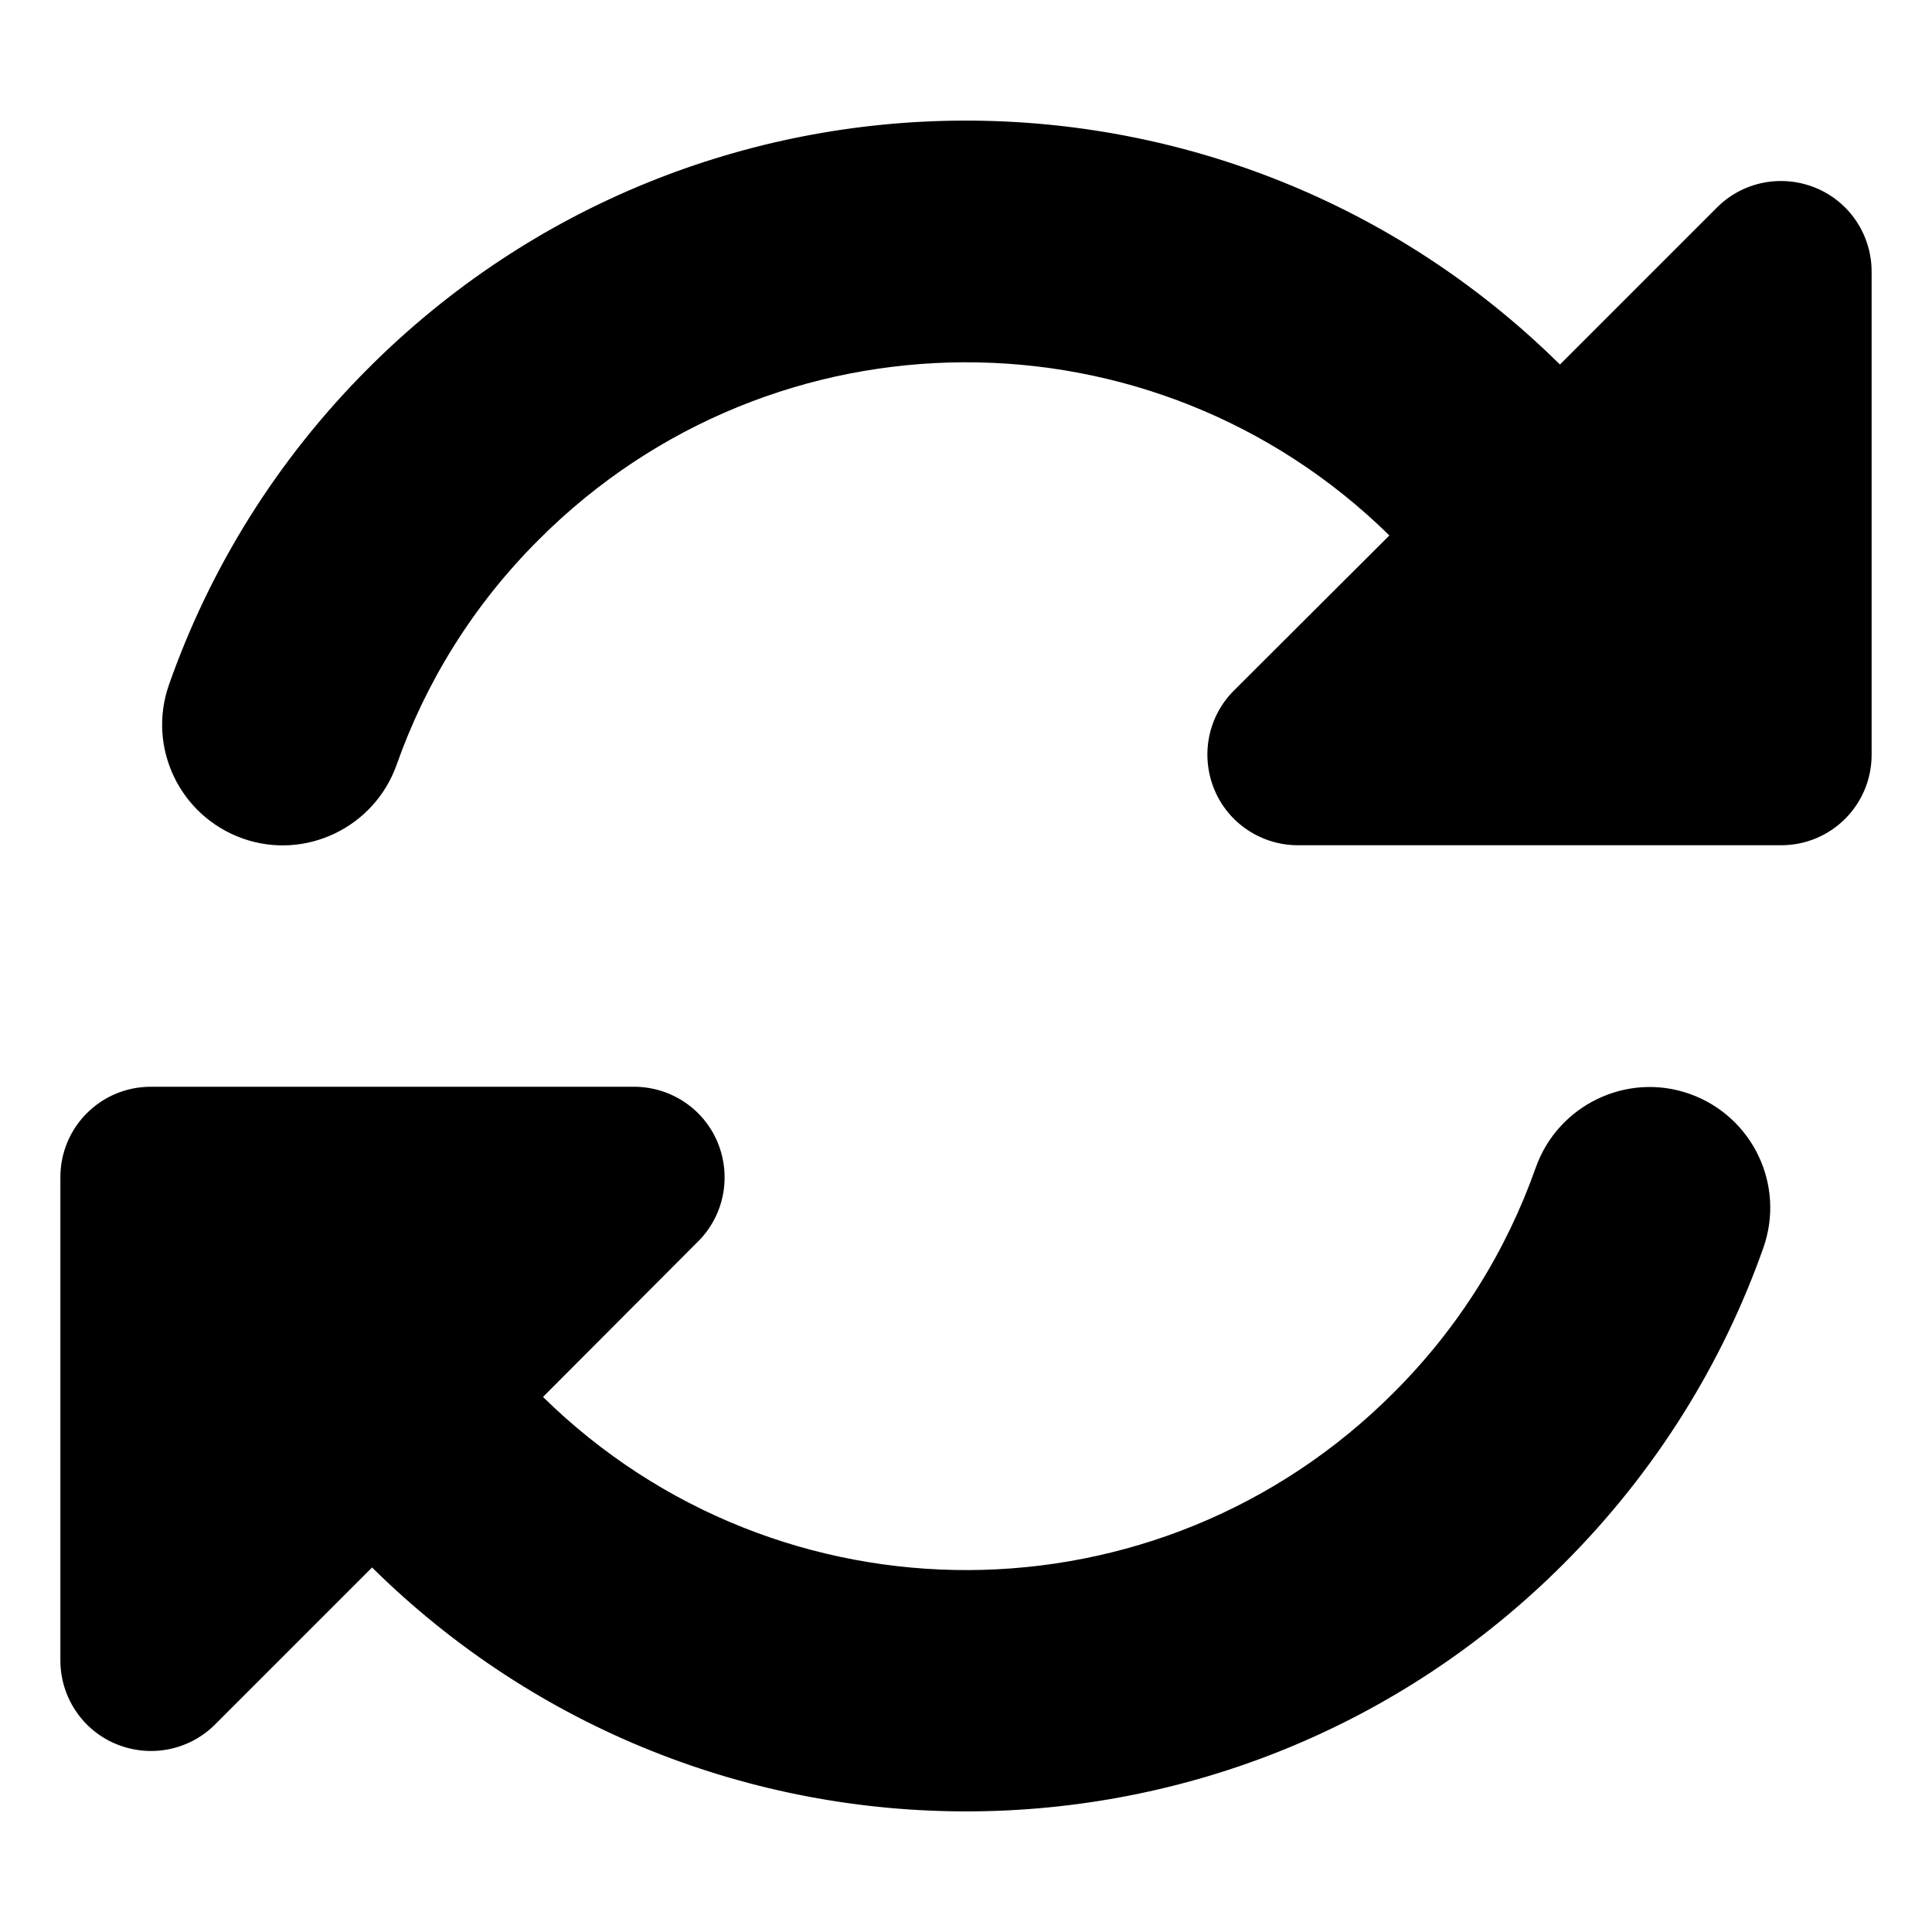
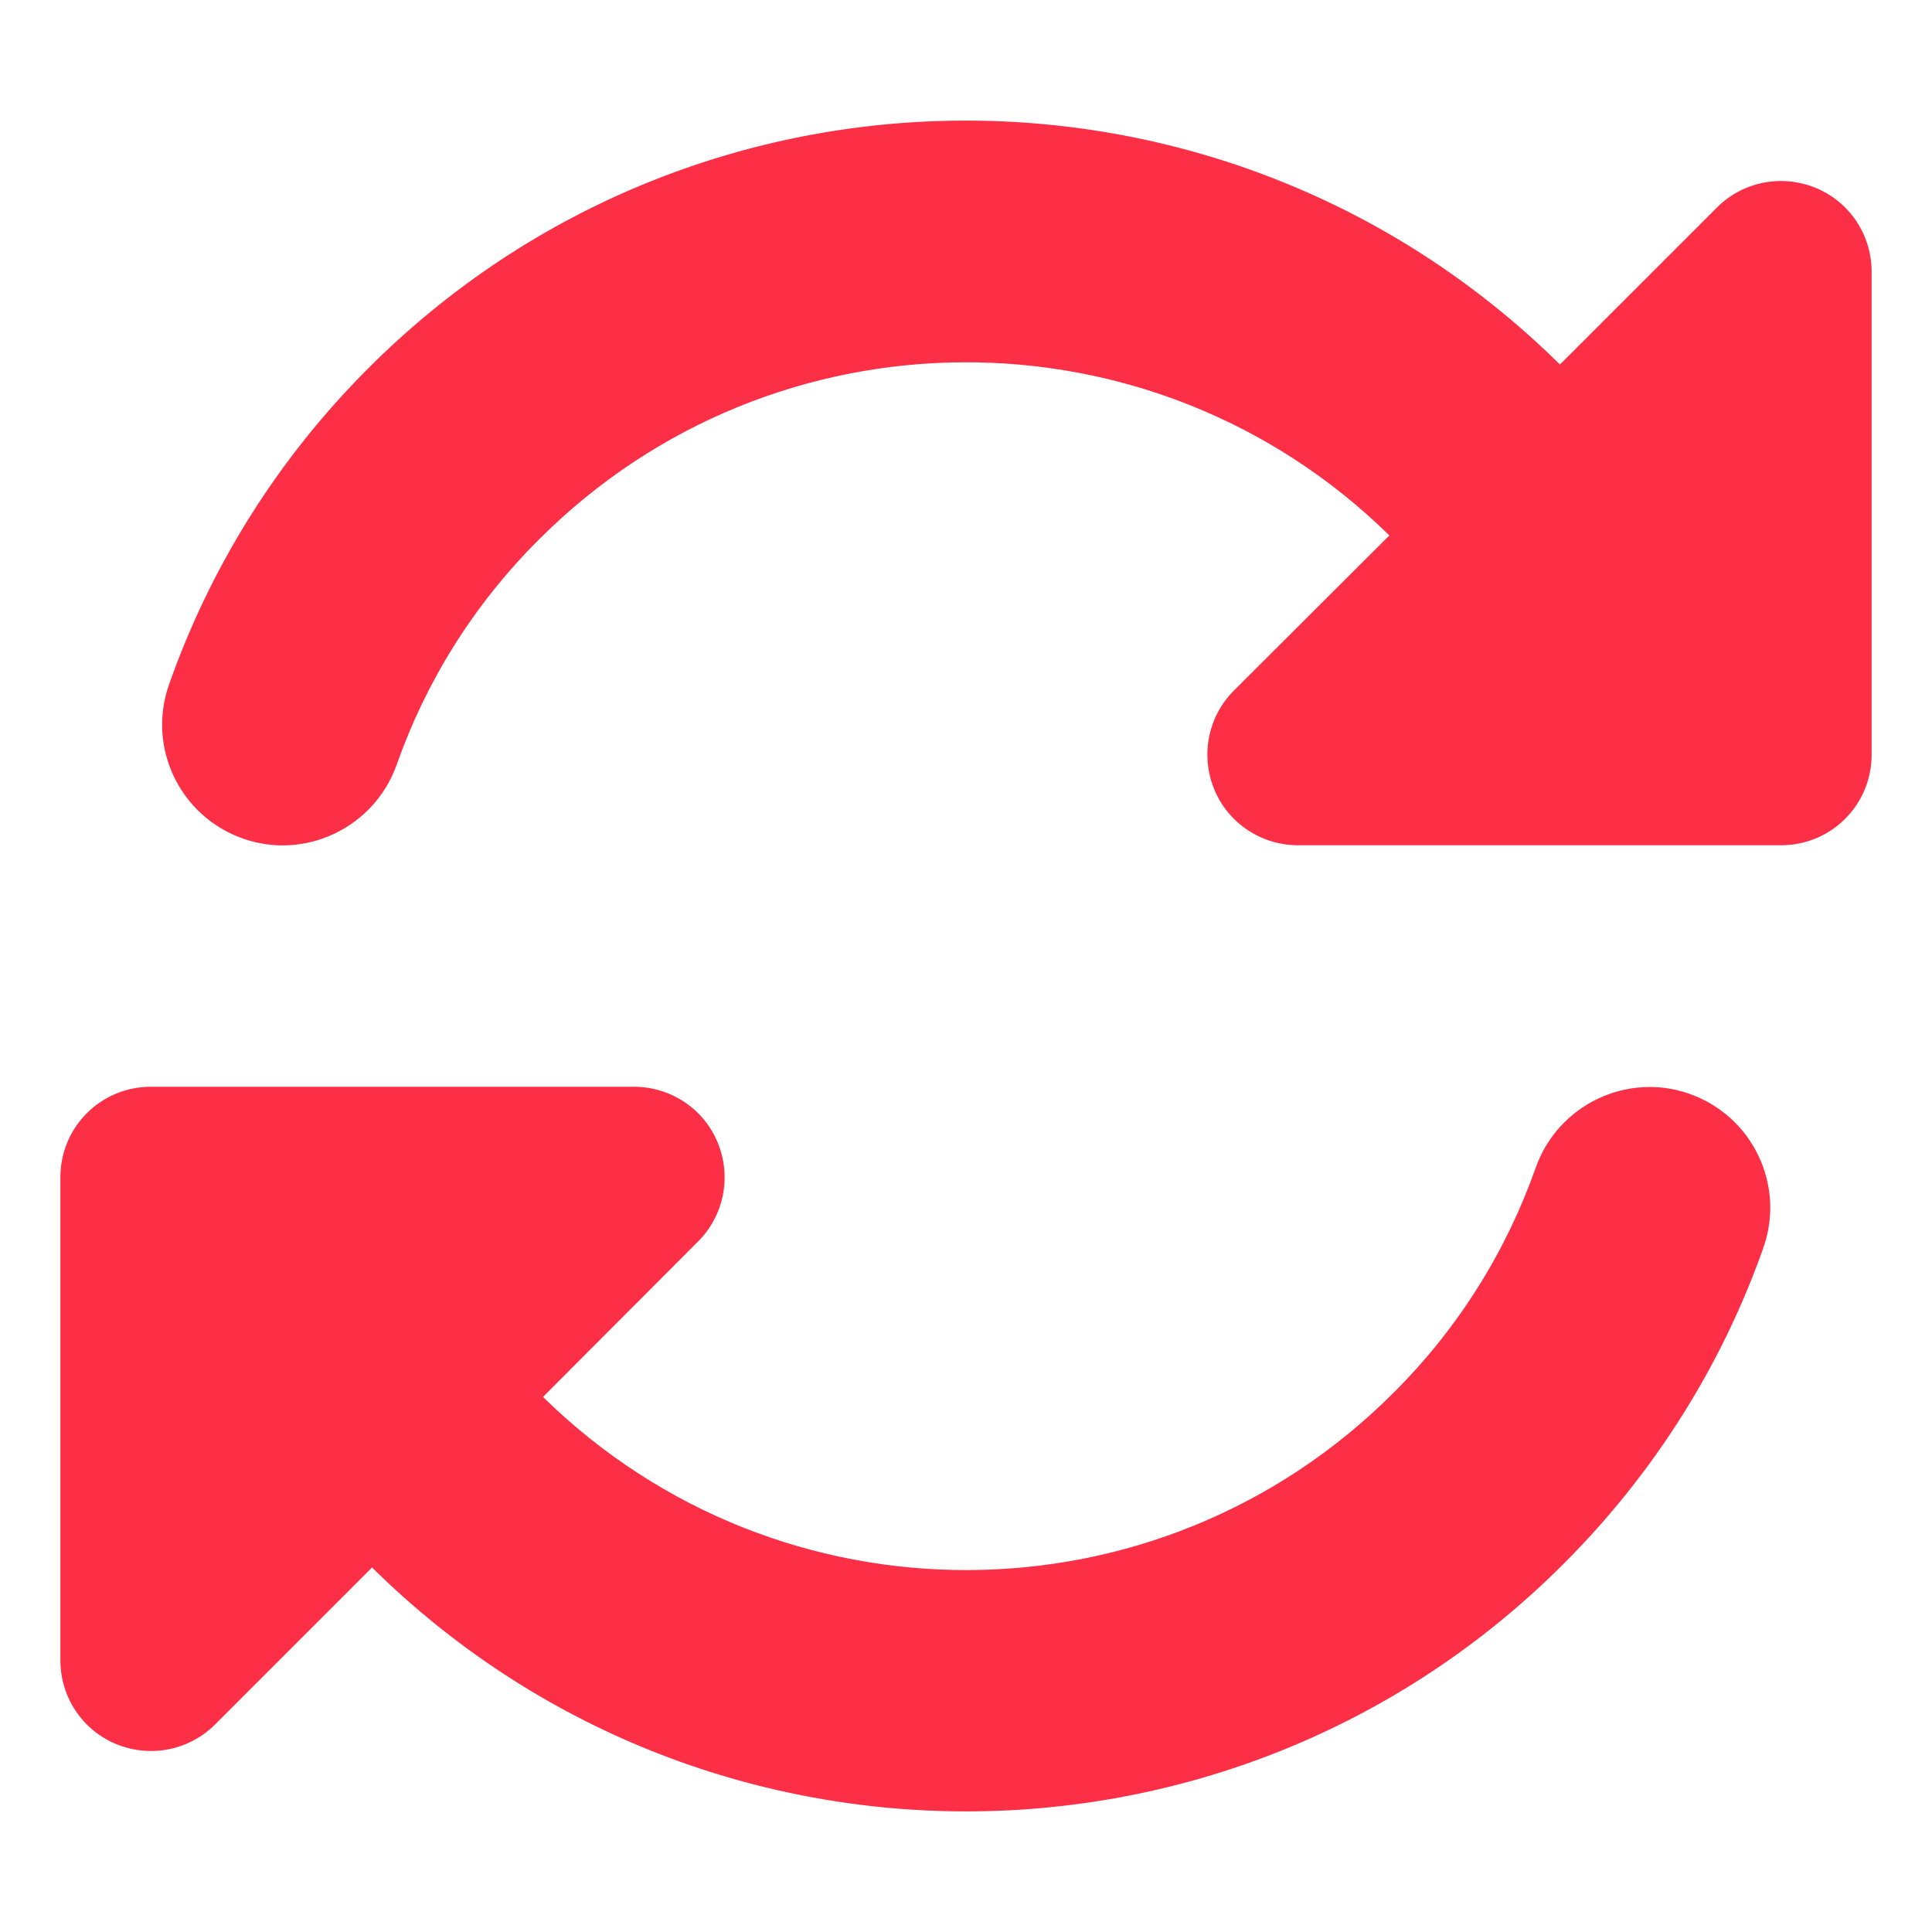
<svg xmlns="http://www.w3.org/2000/svg" viewBox="0 0 512 512">
-   <path d="M142.9 142.9c62.2-62.2 162.7-62.5 225.3-1L327 183c-6.9 6.9-8.9 17.2-5.2 26.2s12.5 14.8 22.2 14.8H463.5c0 0 0 0 0 0H472c13.3 0 24-10.7 24-24V72c0-9.7-5.8-18.5-14.8-22.2s-19.3-1.7-26.2 5.2L413.4 96.6c-87.6-86.5-228.7-86.2-315.8 1C73.2 122 55.6 150.7 44.8 181.4c-5.9 16.7 2.9 34.9 19.5 40.8s34.9-2.9 40.8-19.5c7.7-21.8 20.2-42.3 37.8-59.8zM16 312v7.6 .7V440c0 9.7 5.8 18.5 14.8 22.2s19.3 1.7 26.2-5.2l41.6-41.6c87.6 86.5 228.7 86.2 315.8-1c24.4-24.4 42.1-53.1 52.9-83.7c5.9-16.7-2.9-34.9-19.5-40.8s-34.9 2.9-40.8 19.5c-7.7 21.8-20.2 42.3-37.8 59.8c-62.2 62.2-162.7 62.5-225.3 1L185 329c6.9-6.9 8.9-17.2 5.2-26.2s-12.5-14.8-22.2-14.8H48.4h-.7H40c-13.3 0-24 10.7-24 24z" />
+   <path fill="#fd2f46" d="M142.9 142.9c62.2-62.2 162.7-62.5 225.3-1L327 183c-6.9 6.9-8.9 17.2-5.2 26.2s12.5 14.8 22.2 14.8H463.5c0 0 0 0 0 0H472c13.3 0 24-10.7 24-24V72c0-9.7-5.8-18.5-14.8-22.2s-19.3-1.7-26.2 5.2L413.4 96.6c-87.6-86.5-228.7-86.2-315.8 1C73.2 122 55.6 150.7 44.8 181.4c-5.9 16.7 2.9 34.9 19.5 40.8s34.9-2.9 40.8-19.5c7.7-21.8 20.2-42.3 37.8-59.8zM16 312v7.6 .7V440c0 9.7 5.8 18.5 14.8 22.2s19.3 1.7 26.2-5.2l41.6-41.6c87.6 86.5 228.7 86.2 315.8-1c24.4-24.4 42.1-53.1 52.9-83.7c5.9-16.7-2.9-34.9-19.5-40.8s-34.9 2.9-40.8 19.5c-7.7 21.8-20.2 42.3-37.8 59.8c-62.2 62.2-162.7 62.5-225.3 1L185 329c6.9-6.9 8.9-17.2 5.2-26.2s-12.5-14.8-22.2-14.8H48.4h-.7H40c-13.3 0-24 10.7-24 24z" />
</svg>
